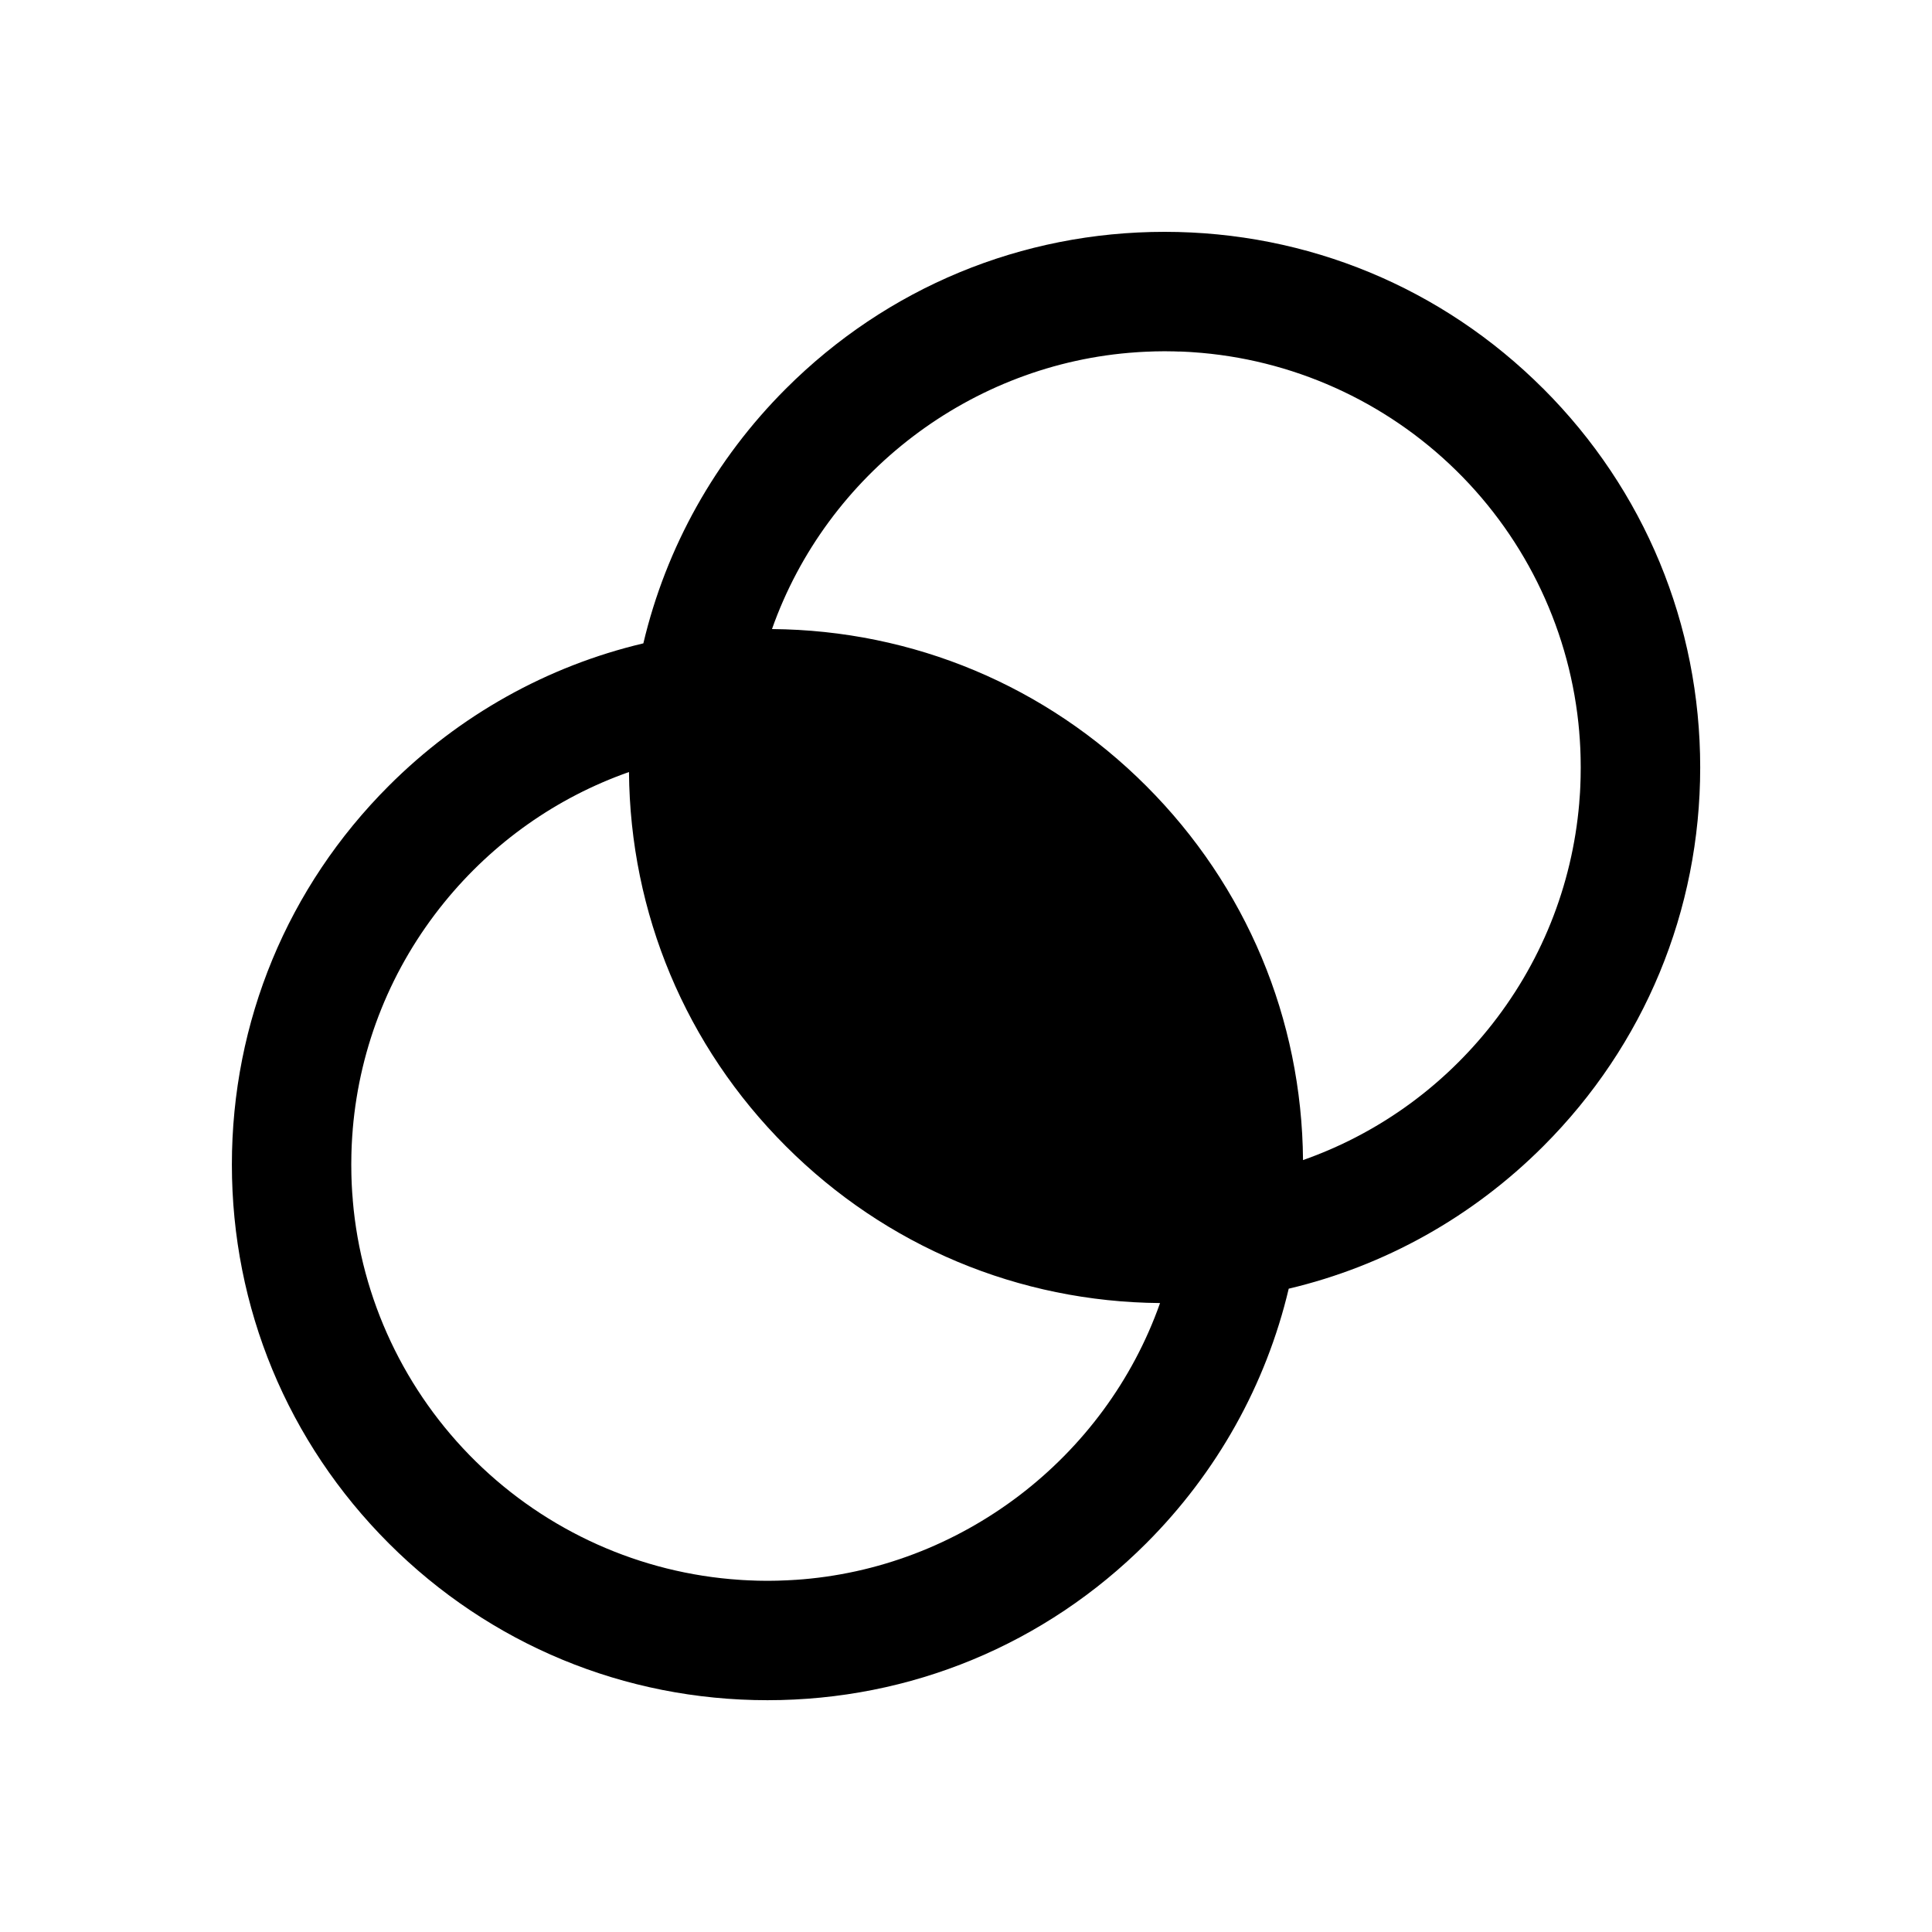
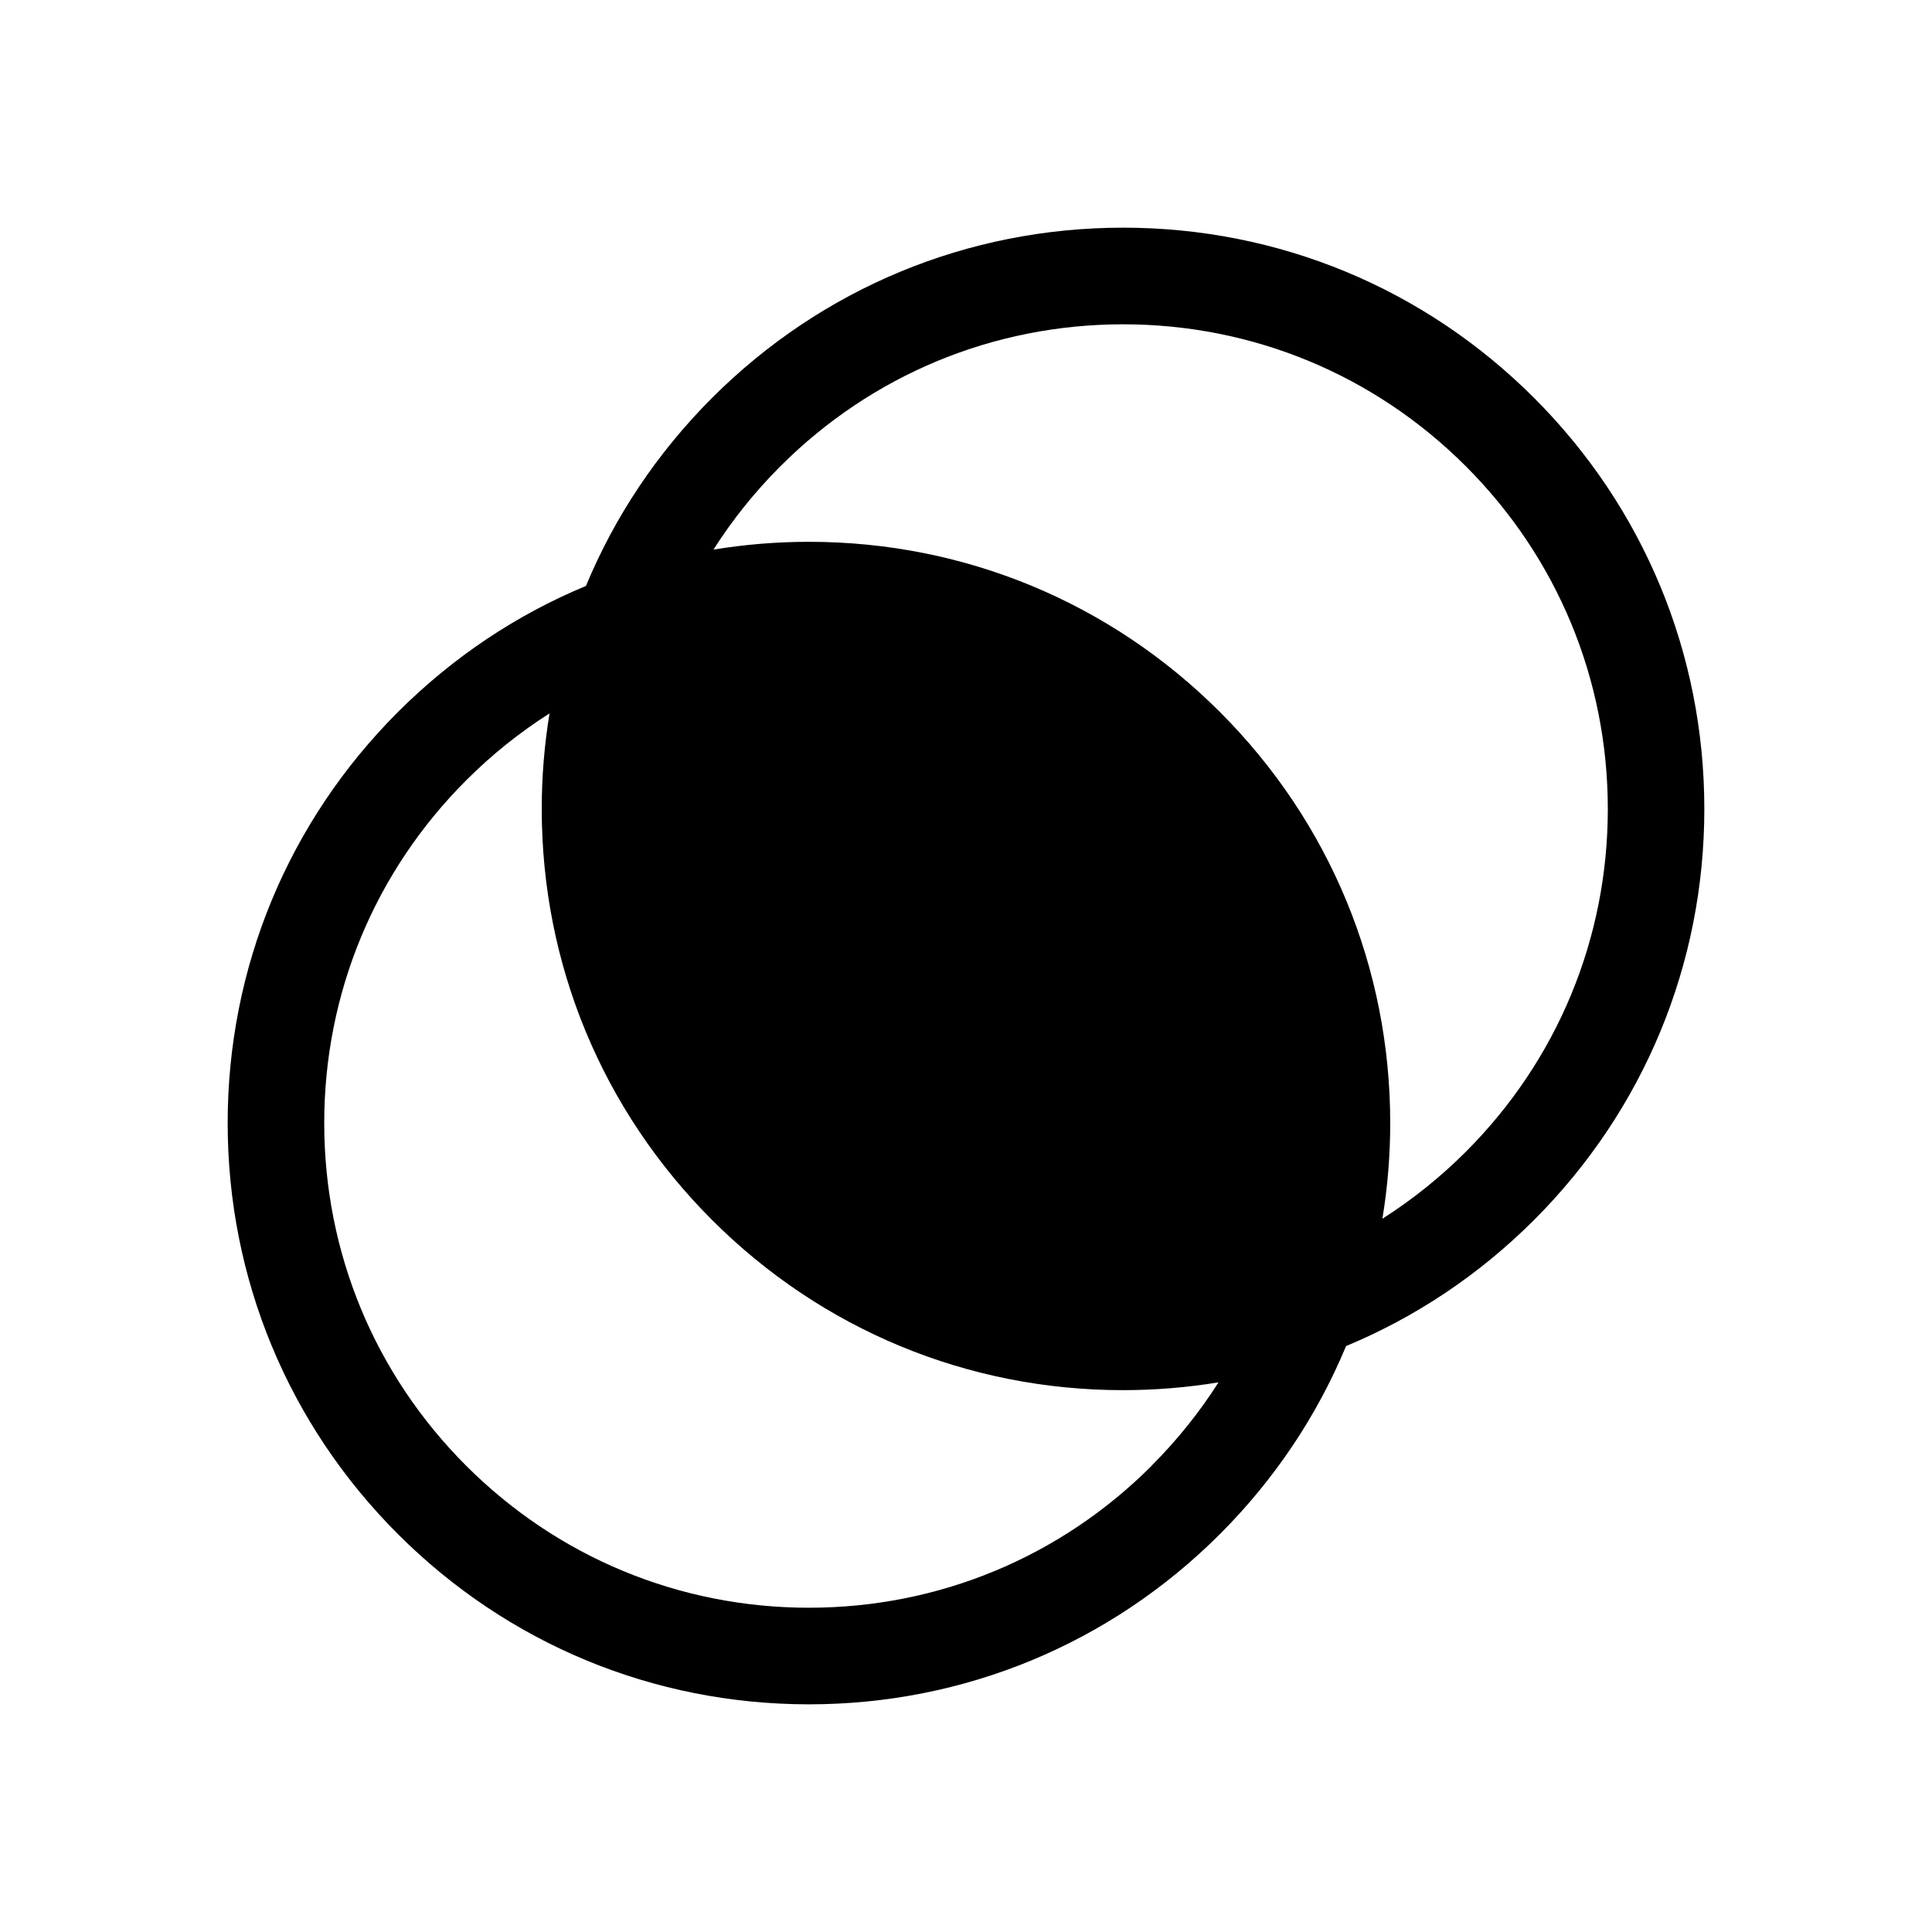
<svg xmlns="http://www.w3.org/2000/svg" id="a" data-name="layer1" viewBox="0 0 500 500">
-   <path d="M399.4,100.6c-26.18-26.18-60.99-40.6-98.01-40.6s-71.83,14.42-98.01,40.6c-18.28,18.27-31,41.03-36.88,65.9-24.87,5.88-47.62,18.6-65.89,36.88-26.18,26.18-40.6,60.99-40.6,98.01s14.42,71.83,40.6,98.02c26.18,26.18,60.99,40.6,98.02,40.6s71.83-14.42,98.01-40.6c18.28-18.28,31-41.03,36.88-65.9,24.87-5.88,47.62-18.6,65.89-36.88,26.18-26.18,40.6-60.99,40.6-98.01s-14.42-71.83-40.6-98.02ZM305.2,90.97c.37.01.74.03,1.11.04.52.02,1.03.05,1.54.08l.73.05c25.66,1.69,49.91,12.58,68.3,30.65,18.37,18.05,29.67,42.07,31.83,67.65v.1c.06.61.1,1.21.14,1.83l.05.85c.03.48.05.95.08,1.44.02.46.04.92.05,1.39l.03,1.05c.02.84.03,1.68.03,2.53s-.01,1.69-.03,2.53l-.03,1.04c-.02.46-.03.93-.05,1.4-.02.48-.05.95-.07,1.41l-.06.87c-.04.61-.08,1.22-.14,1.82v.11c-1.83,21.57-10.02,41.87-23.7,58.7-12.62,15.53-29.08,27.13-47.79,33.72-.3-36.59-14.69-70.94-40.59-96.84-25.9-25.9-60.26-40.29-96.84-40.59,14.21-40.23,51.64-68.82,94.41-71.64l.72-.05c.52-.03,1.03-.06,1.55-.08.37-.02.74-.03,1.11-.04l.47-.02c.28,0,.57-.02.85-.03.7-.02,1.41-.02,2.12-.03h.37s.37,0,.37,0c.71,0,1.41.01,2.12.03.29,0,.57.02.85.03l.47.02ZM205.81,408.86l-.72.05c-.52.03-1.03.06-1.55.08-.37.02-.73.03-1.1.04l-.48.02c-.28,0-.57.02-.85.03-.7.02-1.41.02-2.12.03h-.37s-.38,0-.38,0c-.71,0-1.41-.01-2.12-.03-.29,0-.57-.02-.85-.03l-.47-.02c-.37-.01-.74-.03-1.11-.04-.52-.02-1.04-.05-1.54-.08l-.73-.05c-25.66-1.69-49.91-12.58-68.3-30.65-18.37-18.05-29.67-42.07-31.82-67.56v-.18c-.06-.61-.11-1.22-.15-1.82l-.05-.86c-.03-.48-.05-.95-.08-1.43-.02-.46-.04-.93-.05-1.39l-.03-1.05c-.02-.84-.03-1.68-.03-2.53s.01-1.69.03-2.52l.03-1.05c.02-.46.03-.93.05-1.39.02-.48.05-.96.08-1.43l.05-.86c.04-.61.09-1.22.14-1.82v-.1c1.83-21.57,10.02-41.87,23.7-58.7,12.63-15.53,29.08-27.13,47.79-33.72.3,36.59,14.69,70.94,40.6,96.84,25.9,25.9,60.25,40.29,96.84,40.59-14.21,40.23-51.64,68.82-94.4,71.64Z" />
+   <path d="M441.08,209.35c0-40.18-15.65-77.96-44.06-106.37s-66.19-44.06-106.37-44.06-77.96,15.65-106.37,44.06c-14.18,14.18-25.17,30.68-32.64,48.66-17.97,7.46-34.48,18.46-48.66,32.64-28.41,28.41-44.06,66.19-44.06,106.37s15.65,77.96,44.06,106.37c28.41,28.41,66.19,44.06,106.37,44.06s77.96-15.65,106.37-44.06c14.18-14.18,25.17-30.68,32.64-48.66,17.97-7.46,34.48-18.46,48.66-32.64,28.41-28.41,44.06-66.19,44.06-106.37ZM298.05,379.34c-23.69,23.69-55.19,36.74-88.7,36.74s-65.01-13.05-88.7-36.74c-23.69-23.69-36.74-55.19-36.74-88.7s13.05-65,36.74-88.7c6.62-6.62,13.86-12.41,21.57-17.32-1.33,8.1-2.02,16.35-2.02,24.72,0,40.18,15.65,77.96,44.06,106.37,28.41,28.41,66.19,44.06,106.37,44.06,8.37,0,16.63-.69,24.72-2.02-4.91,7.72-10.7,14.95-17.32,21.57ZM357.77,315.37c1.33-8.1,2.02-16.35,2.02-24.72,0-40.18-15.65-77.96-44.06-106.37-28.41-28.41-66.19-44.06-106.37-44.06-8.37,0-16.63.69-24.72,2.02,4.91-7.72,10.7-14.95,17.32-21.57,23.69-23.69,55.19-36.74,88.7-36.74s65.01,13.05,88.7,36.74c23.69,23.69,36.74,55.19,36.74,88.7s-13.05,65-36.74,88.7c-6.62,6.62-13.86,12.41-21.57,17.32Z" />
</svg>
